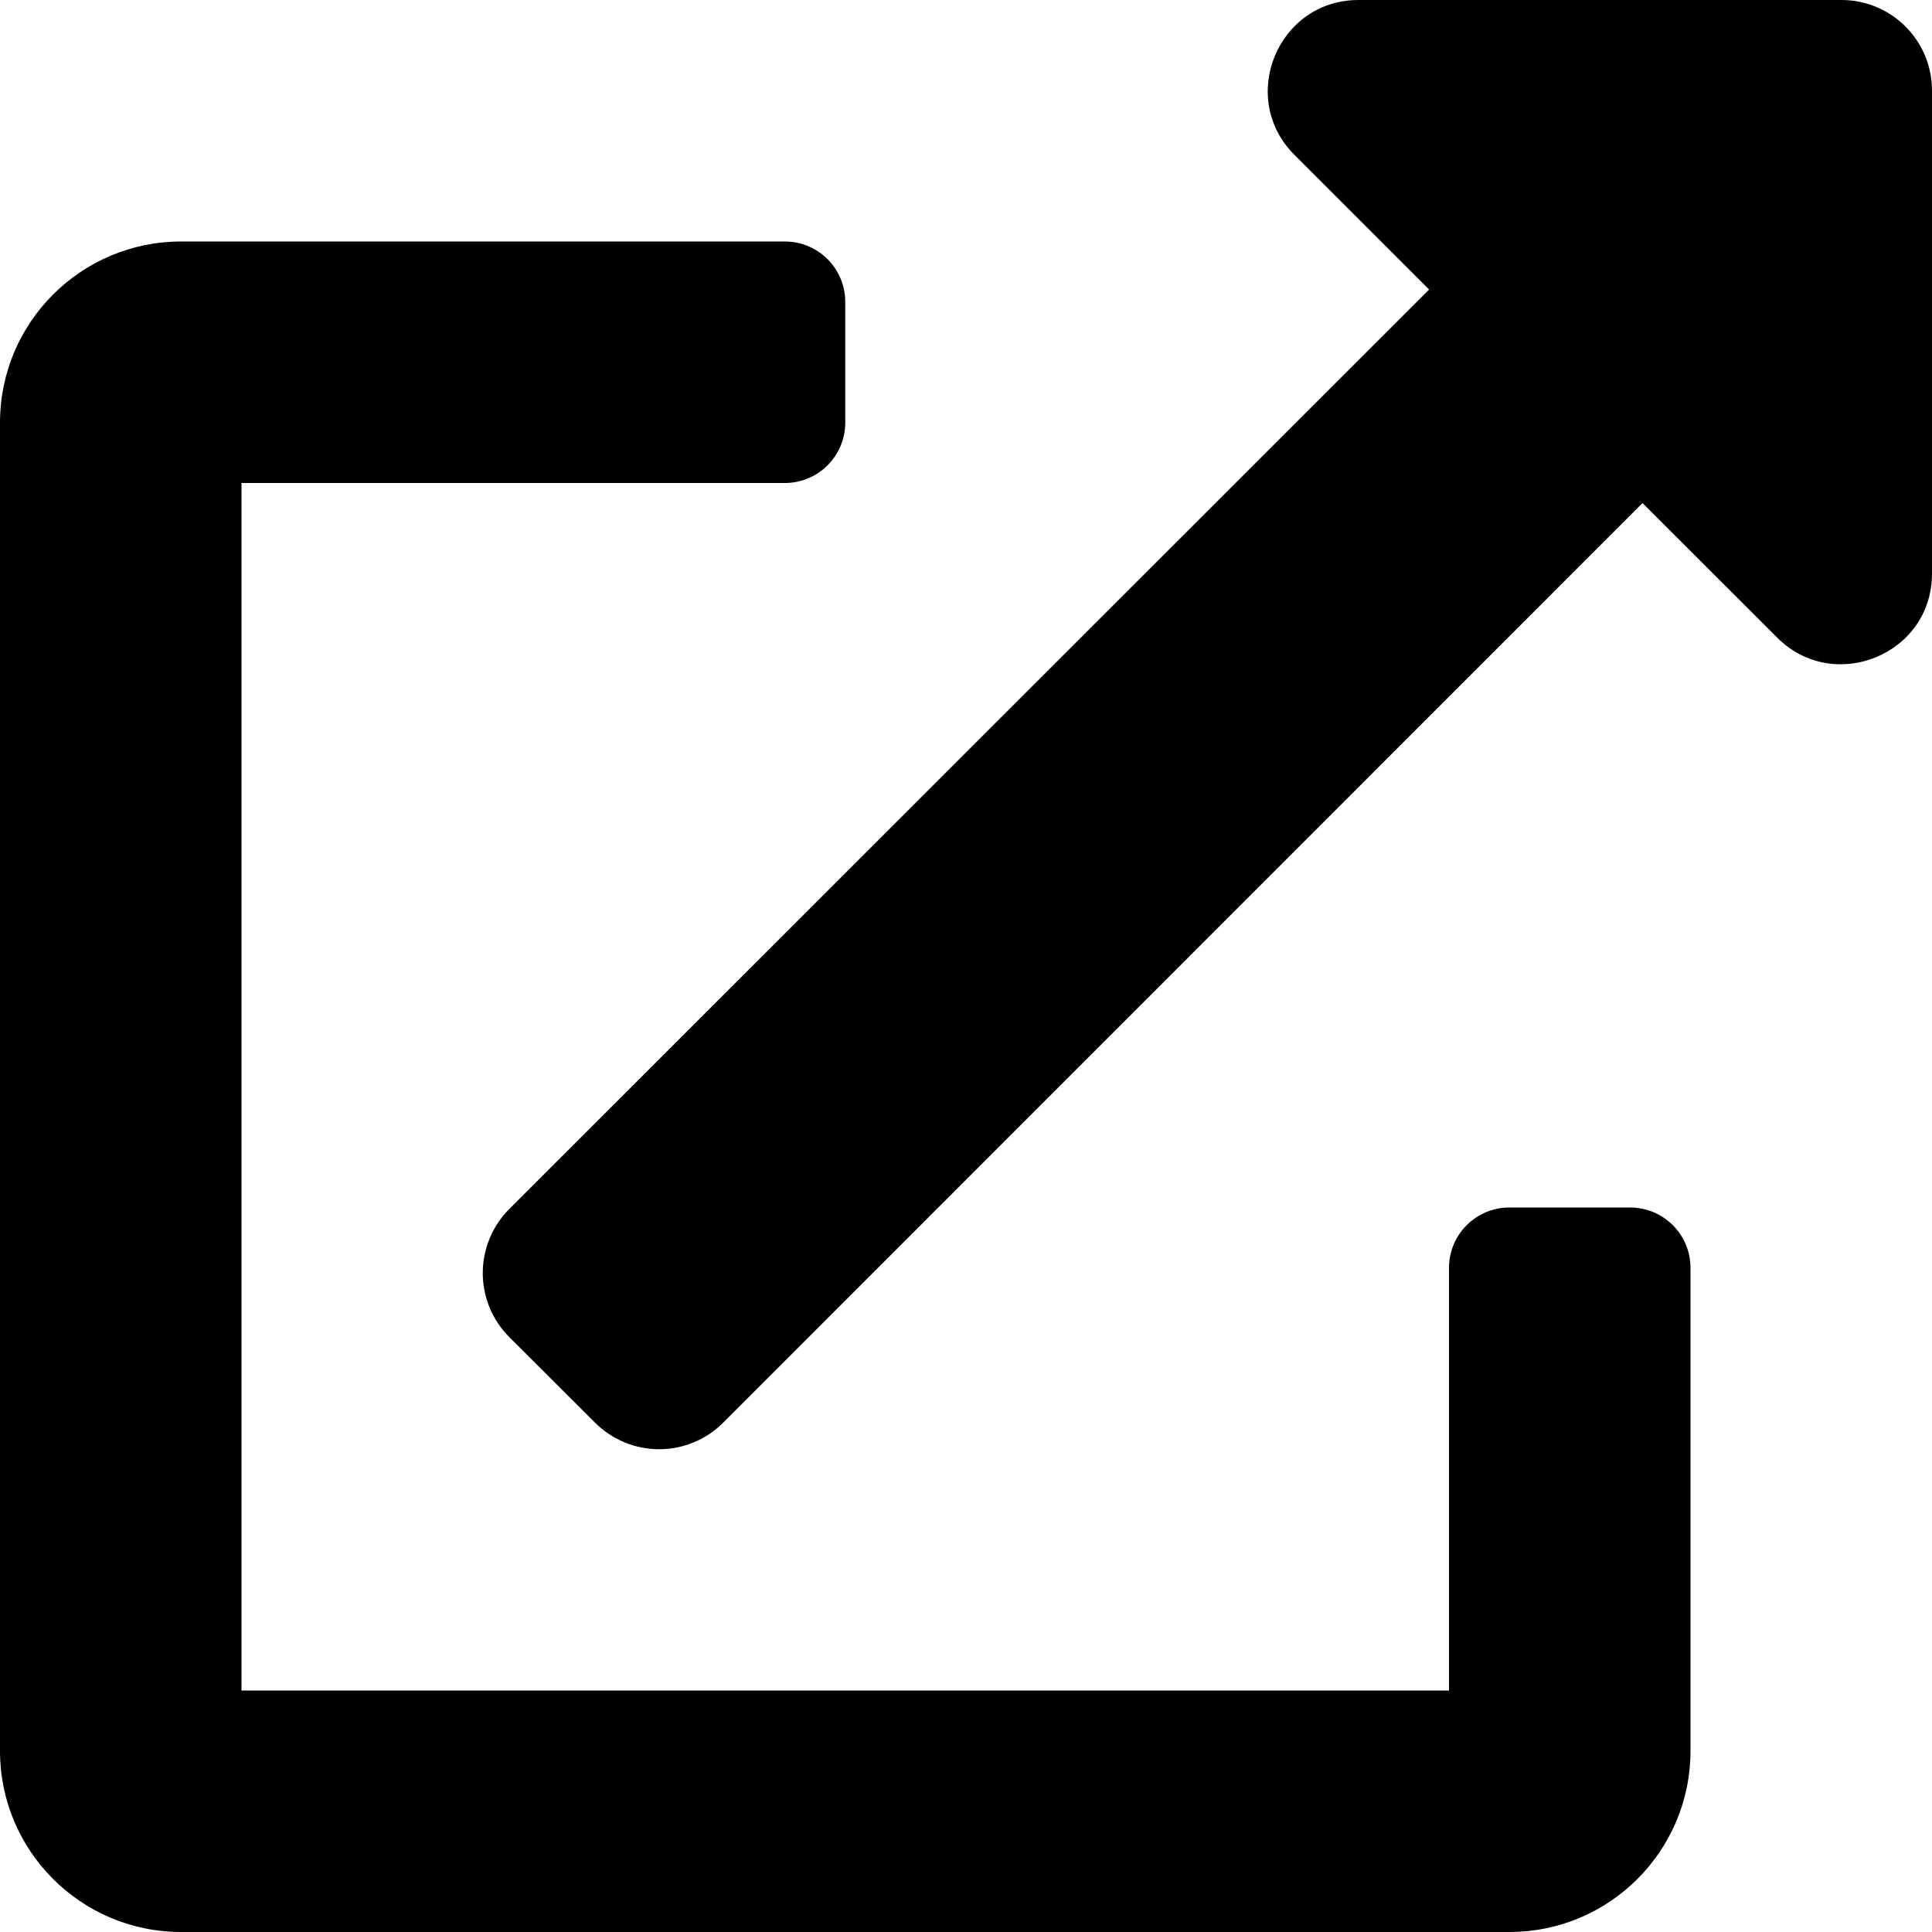
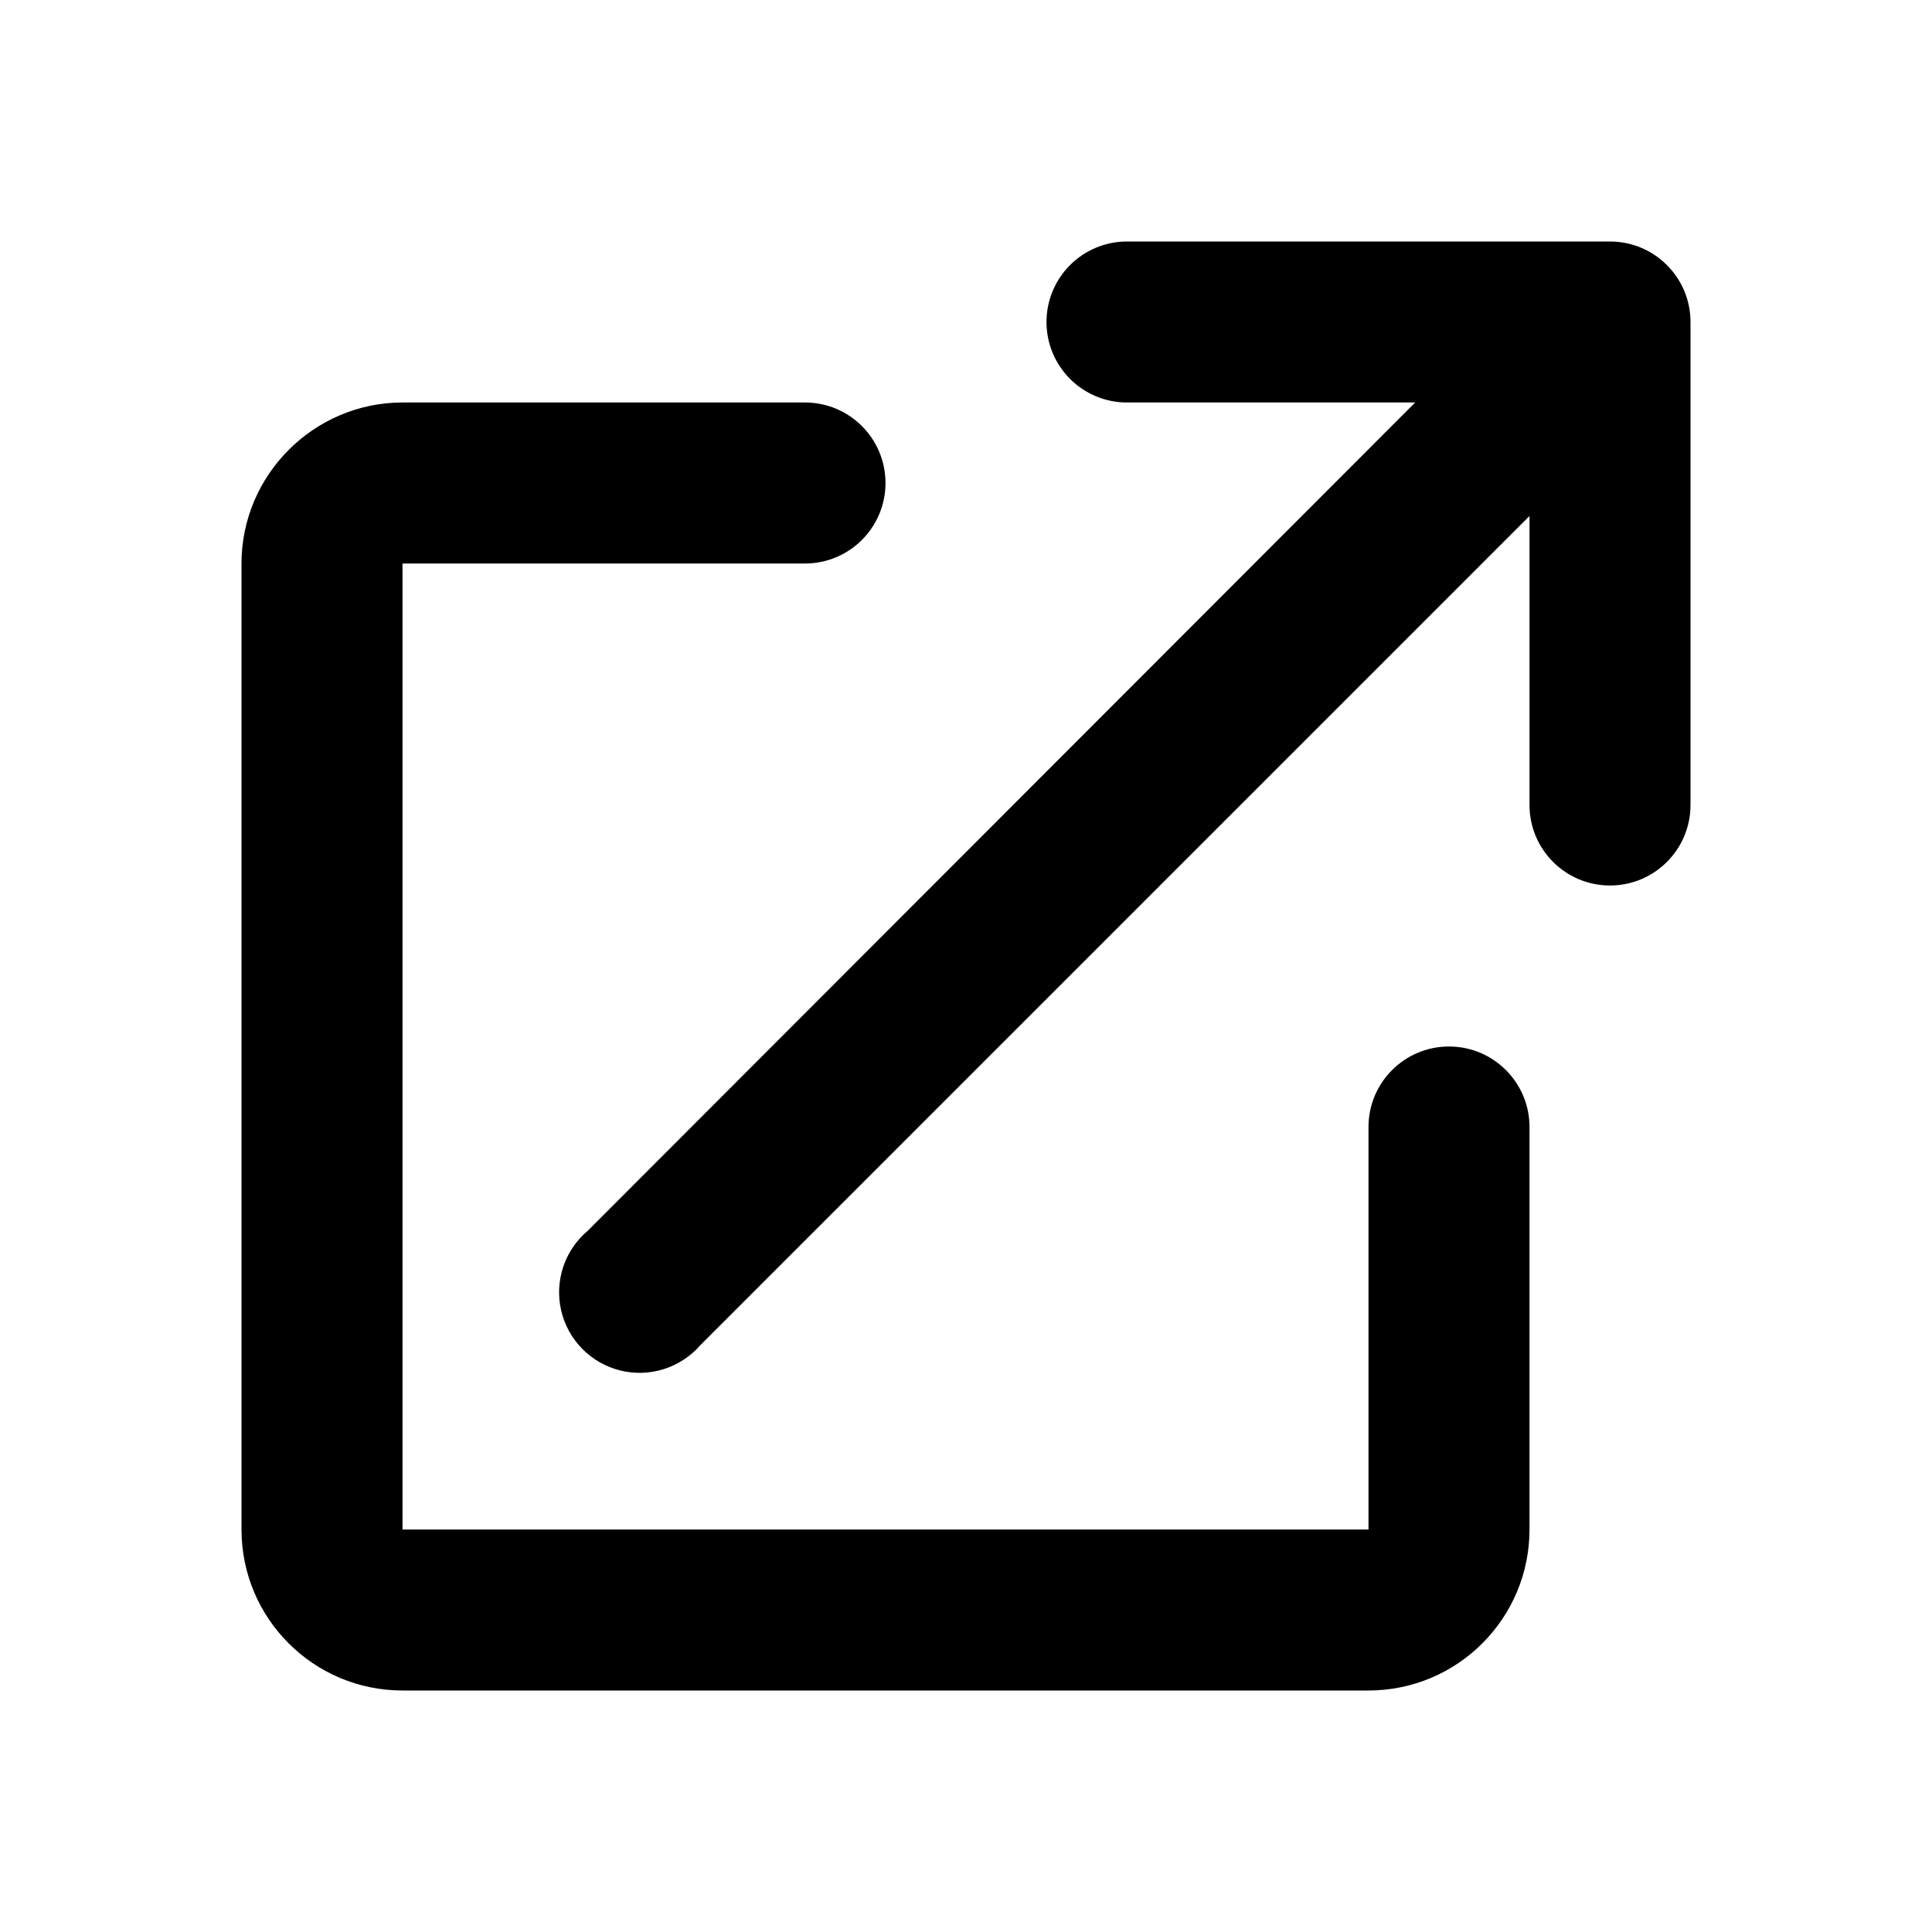
- <svg xmlns="http://www.w3.org/2000/svg" aria-hidden="true" focusable="false" viewBox="0 0 512 512">
-   <path d="M432,320H400a16,16,0,0,0-16,16V448H64V128H208a16,16,0,0,0,16-16V80a16,16,0,0,0-16-16H48A48,48,0,0,0,0,112V464a48,48,0,0,0,48,48H400a48,48,0,0,0,48-48V336A16,16,0,0,0,432,320ZM488,0h-128c-21.37,0-32.05,25.91-17,41l35.73,35.73L135,320.37a24,24,0,0,0,0,34L157.67,377a24,24,0,0,0,34,0L435.28,133.32,471,169c15,15,41,4.5,41-17V24A24,24,0,0,0,488,0Z" />
+ <svg xmlns="http://www.w3.org/2000/svg" viewBox="0 0 24 24">
+   <path class="heroicon-ui" d="M19 6.41L8.7 16.71a1 1 0 1 1-1.4-1.42L17.58 5H14a1 1 0 0 1 0-2h6a1 1 0 0 1 1 1v6a1 1 0 0 1-2 0V6.41zM17 14a1 1 0 0 1 2 0v5a2 2 0 0 1-2 2H5a2 2 0 0 1-2-2V7c0-1.1.9-2 2-2h5a1 1 0 0 1 0 2H5v12h12v-5z" />
</svg>
